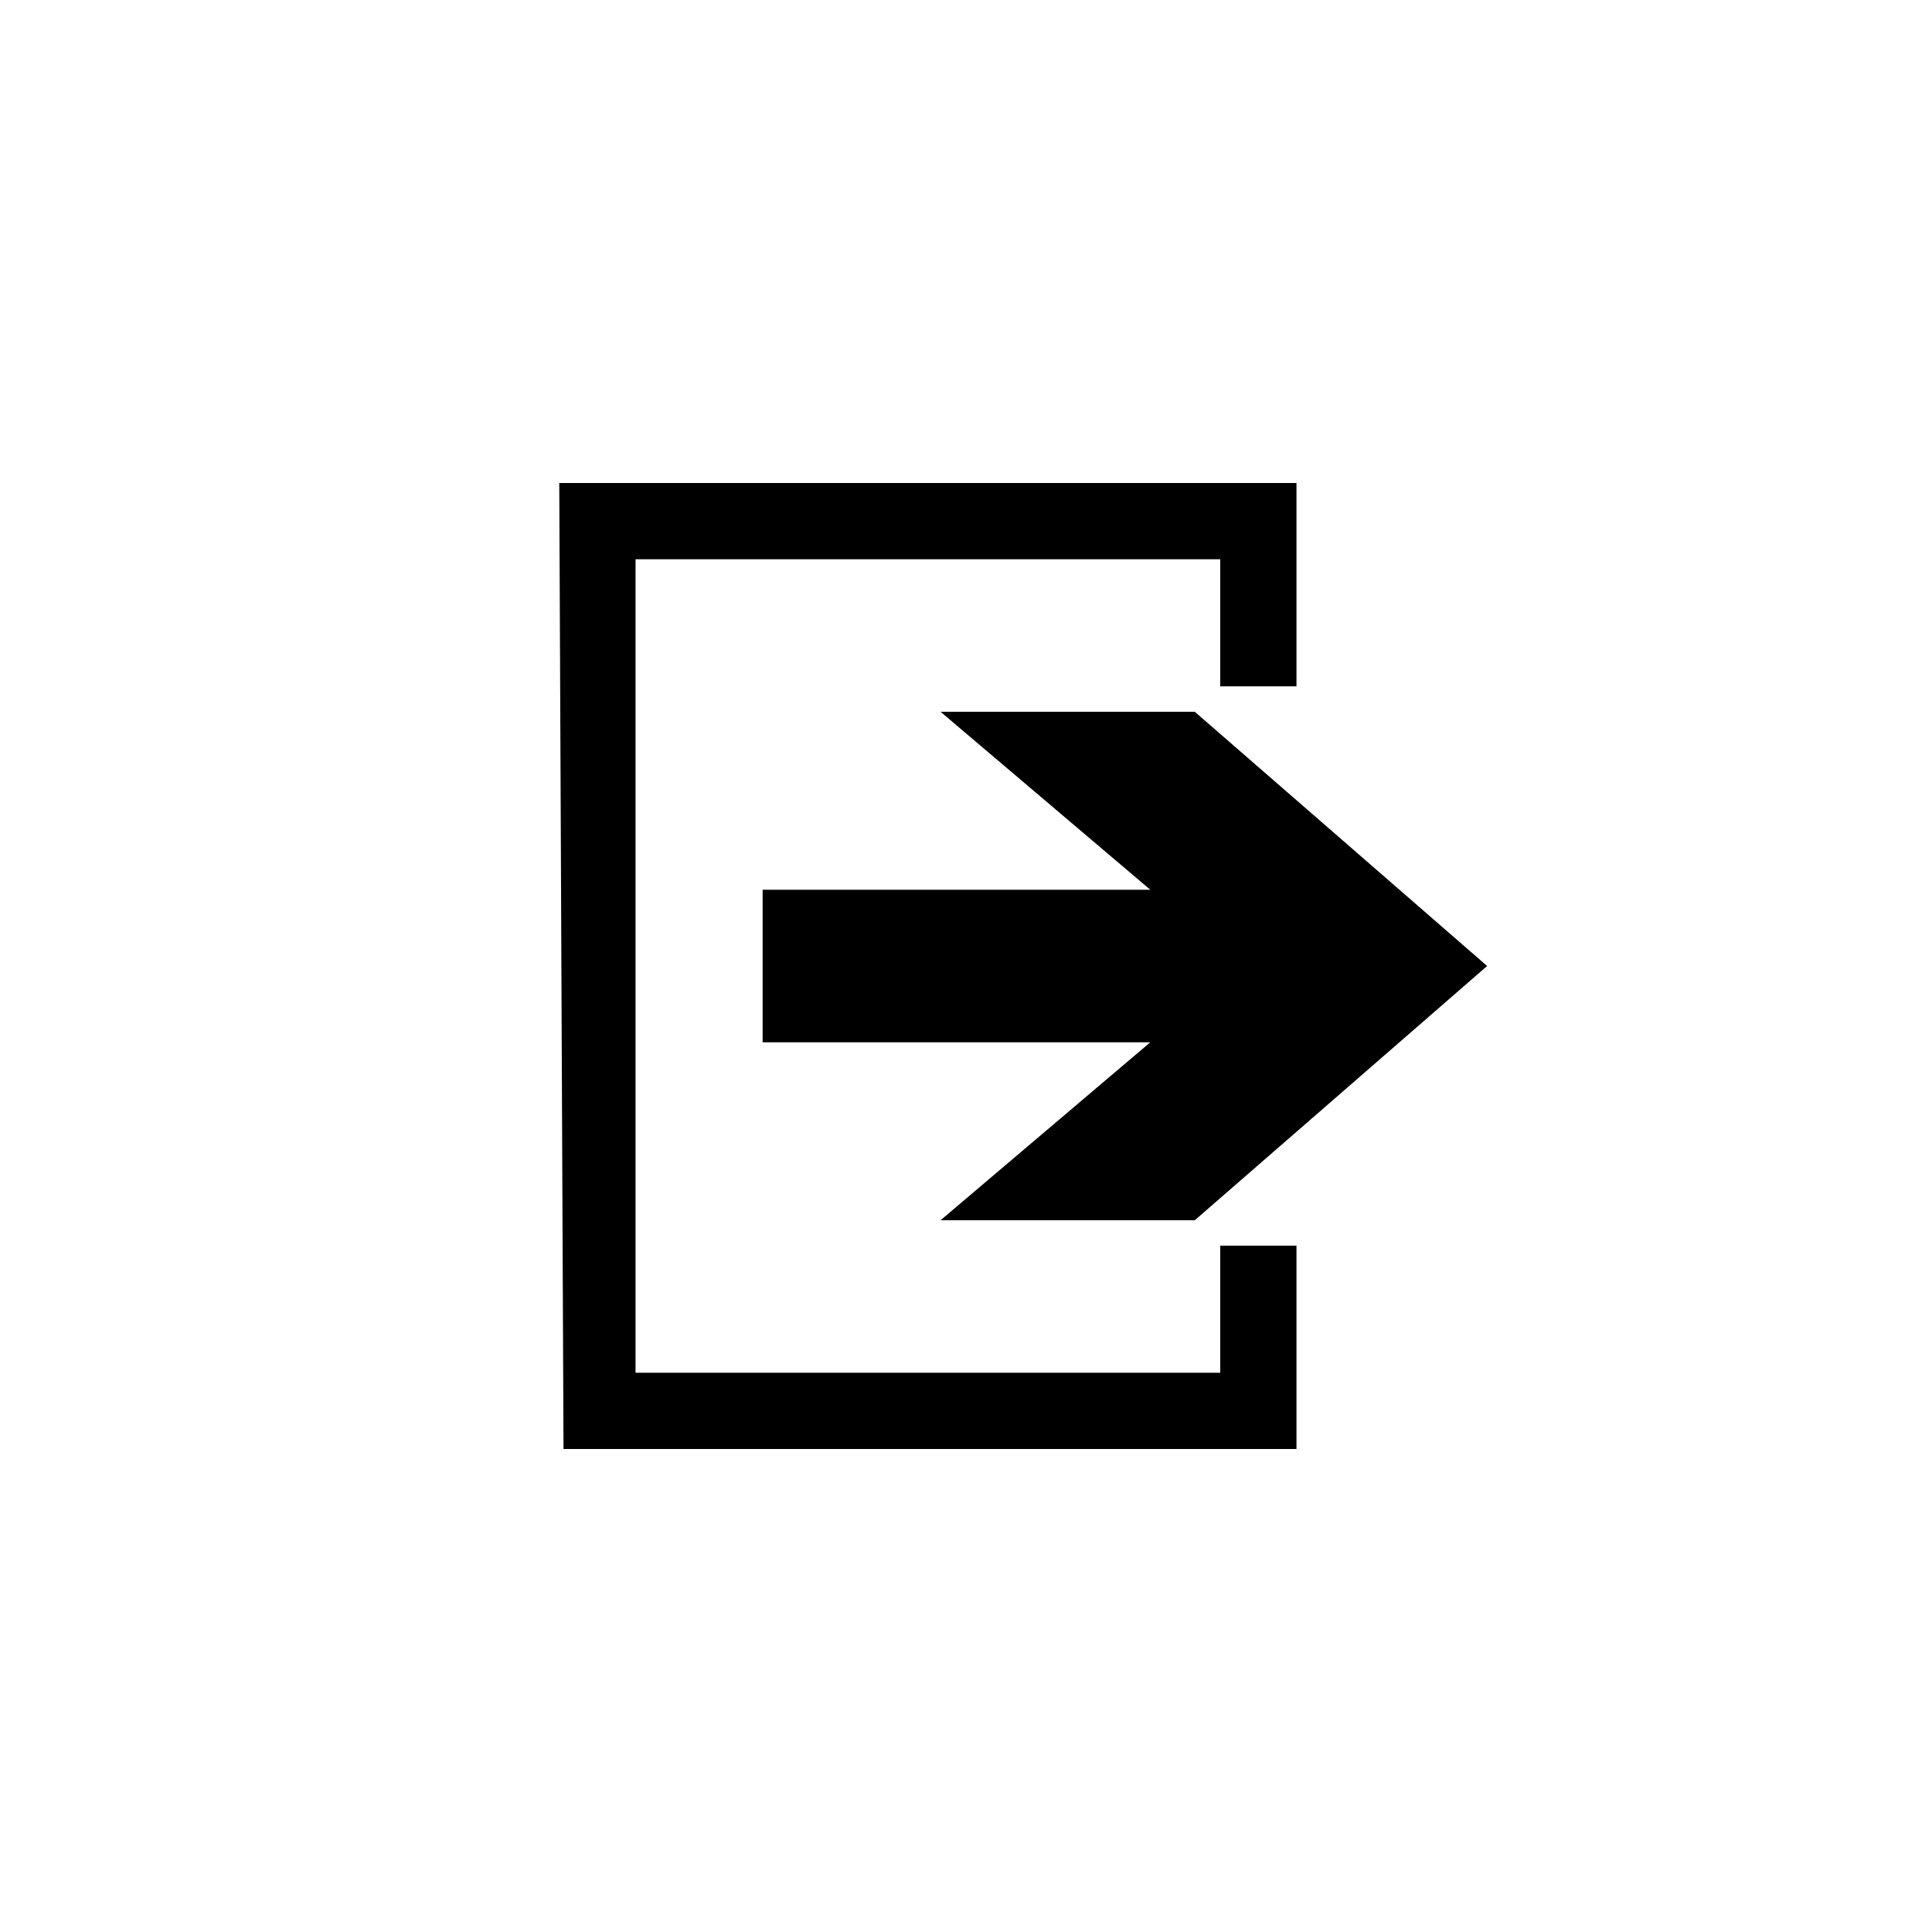
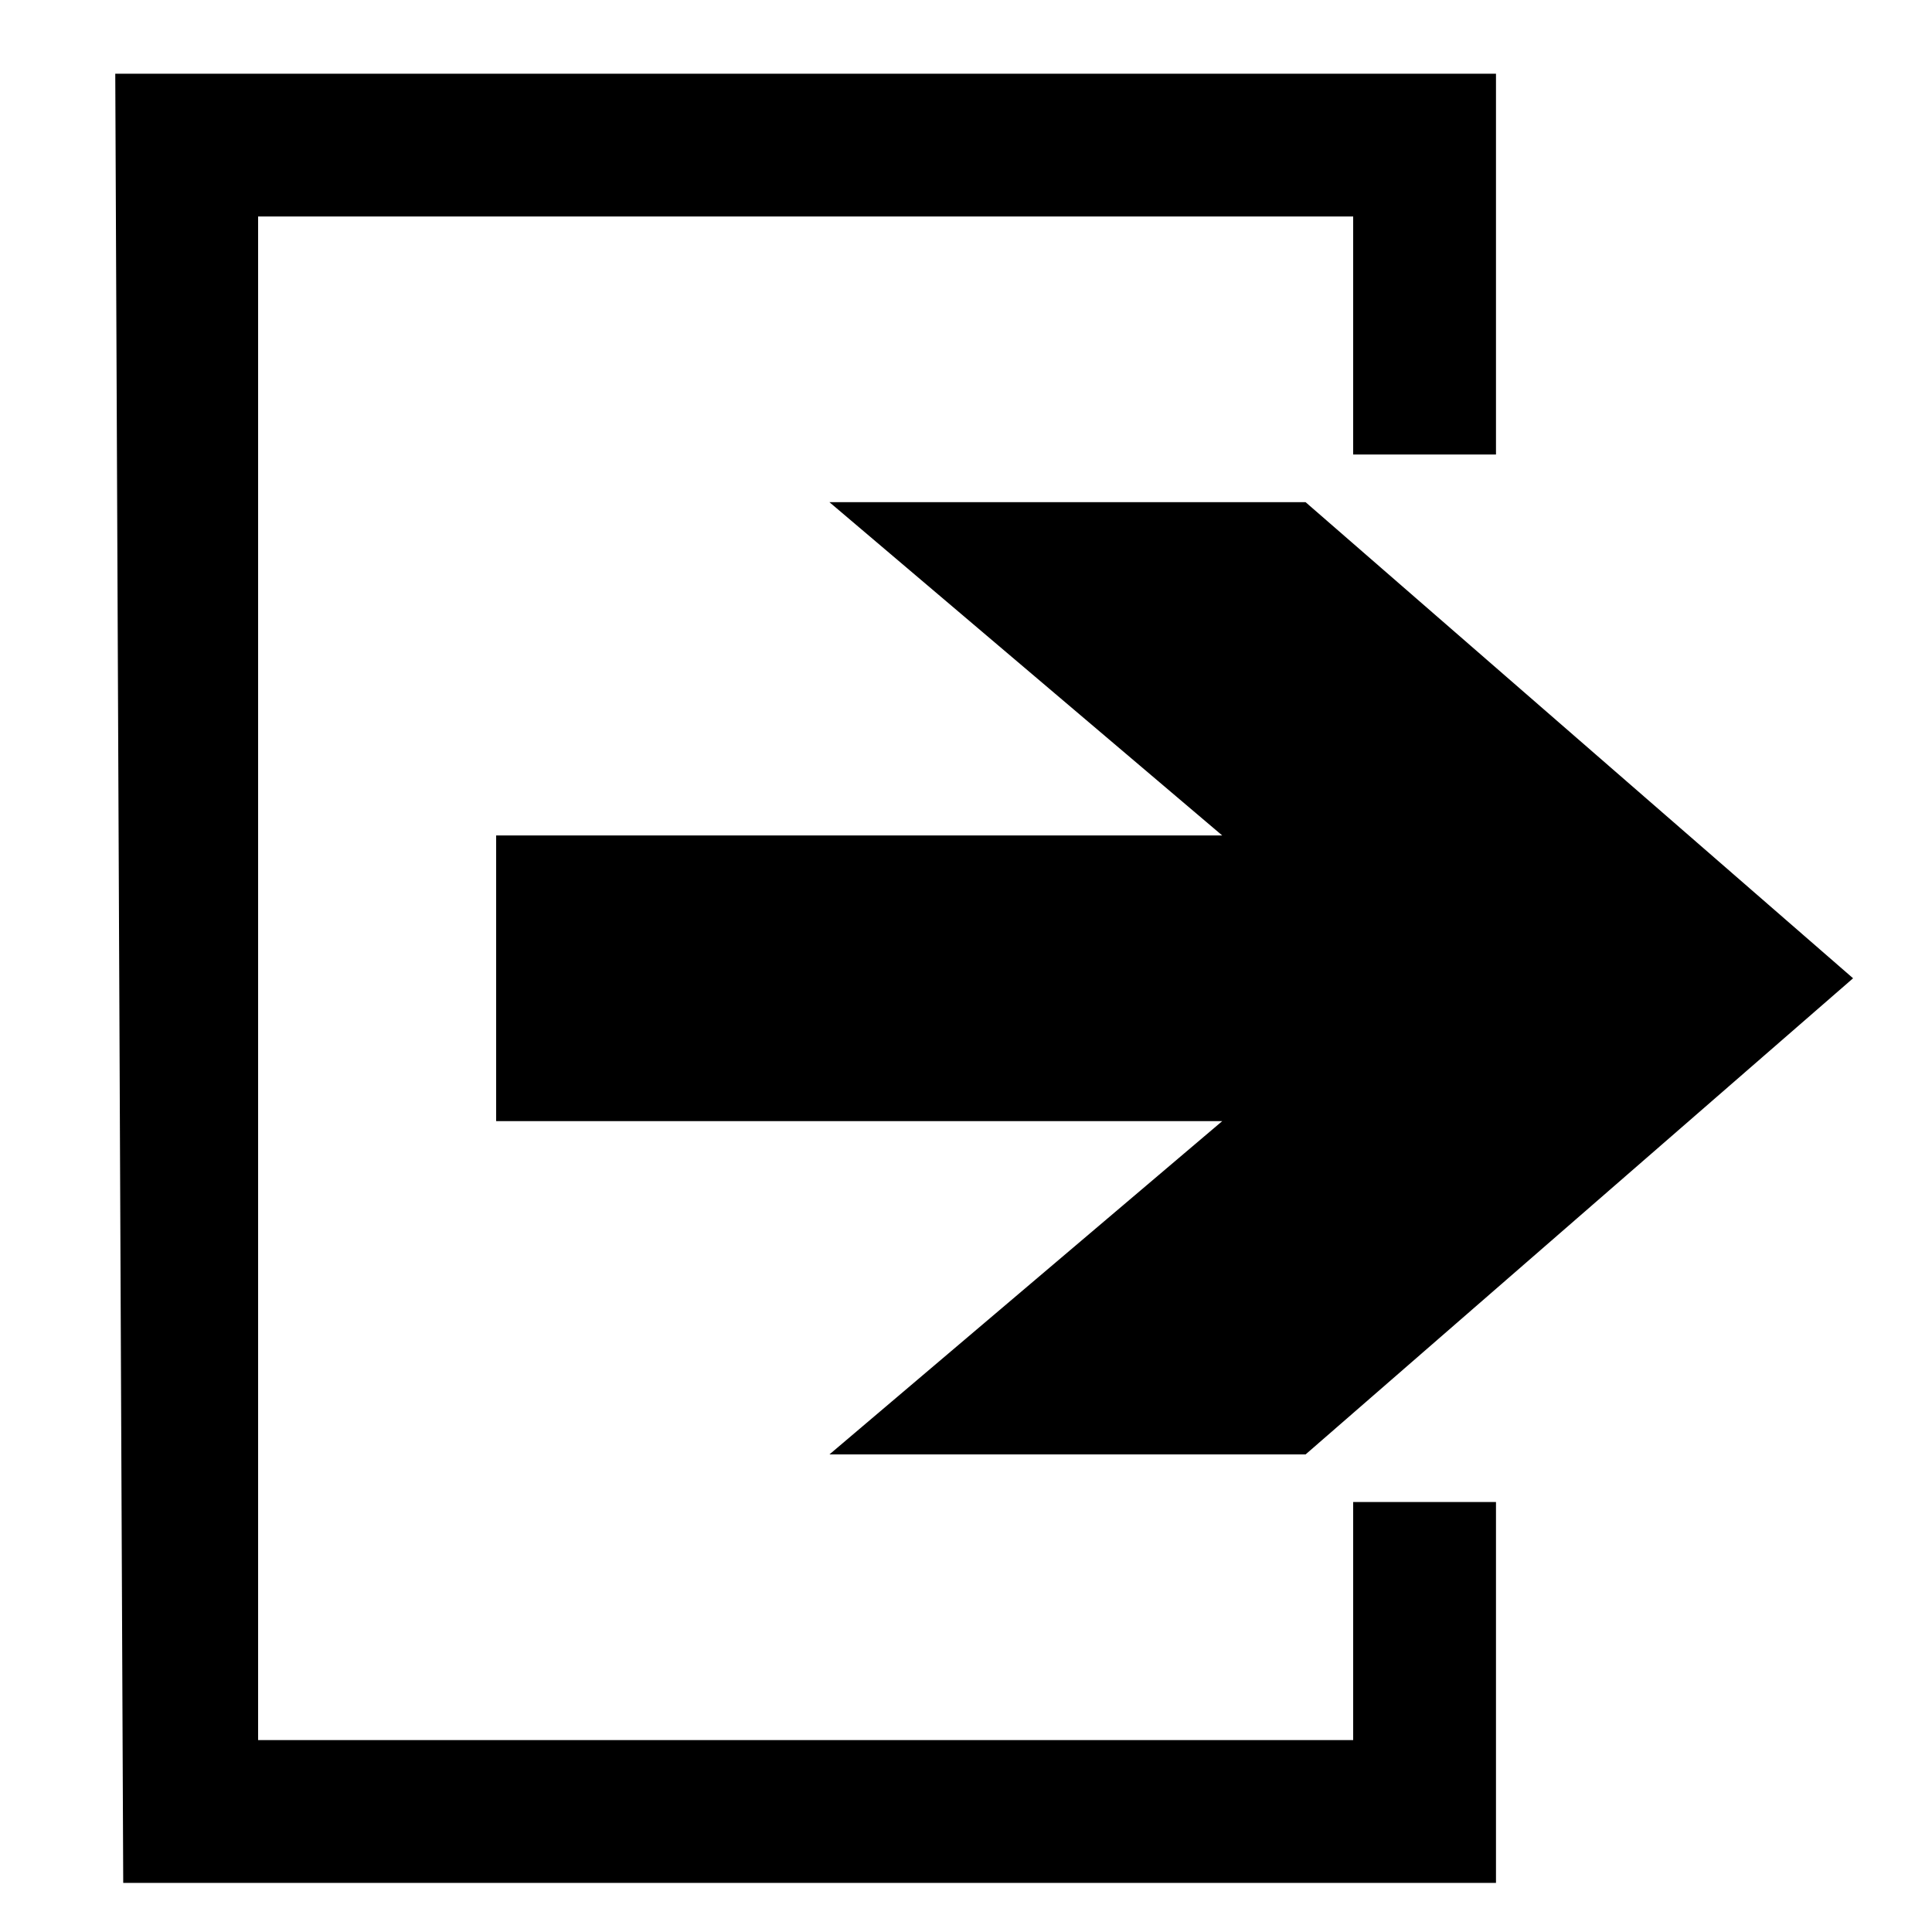
- <svg xmlns="http://www.w3.org/2000/svg" baseProfile="full" width="76.011" height="76.011" viewBox="0 0 76.01 76.01">
-   <path d="M51.007 19.003v8h-3v-5H25.004v32.005h23.003v-5.001h3v8.001H22.17l-.167-38.005h29.004zM30.004 35.005h15.252l-8.251-7.001h10.002l11.501 10.001-11.501 10.002H37.005l8.251-7.001H30.004v-6.001z" />
+ <svg xmlns="http://www.w3.org/2000/svg" width="76.011" height="76.011" viewBox="0 0 76.01 76.01" id="svg2" version="1.1">
+   <defs id="defs8" />
+   <path d="m 58.856,2.899 0,14.983 -5.619,0 0,-9.364 -43.082,0 0,59.942 43.082,0 0,-9.366 5.619,0 0,14.985 -54.008,0 -0.313,-71.179 54.321,0 z m -39.336,29.97 28.565,0 -15.453,-13.112 18.733,0 21.54,18.731 -21.54,18.733 -18.733,0 15.453,-13.112 -28.565,0 0,-11.239 z" id="path4" />
</svg>
